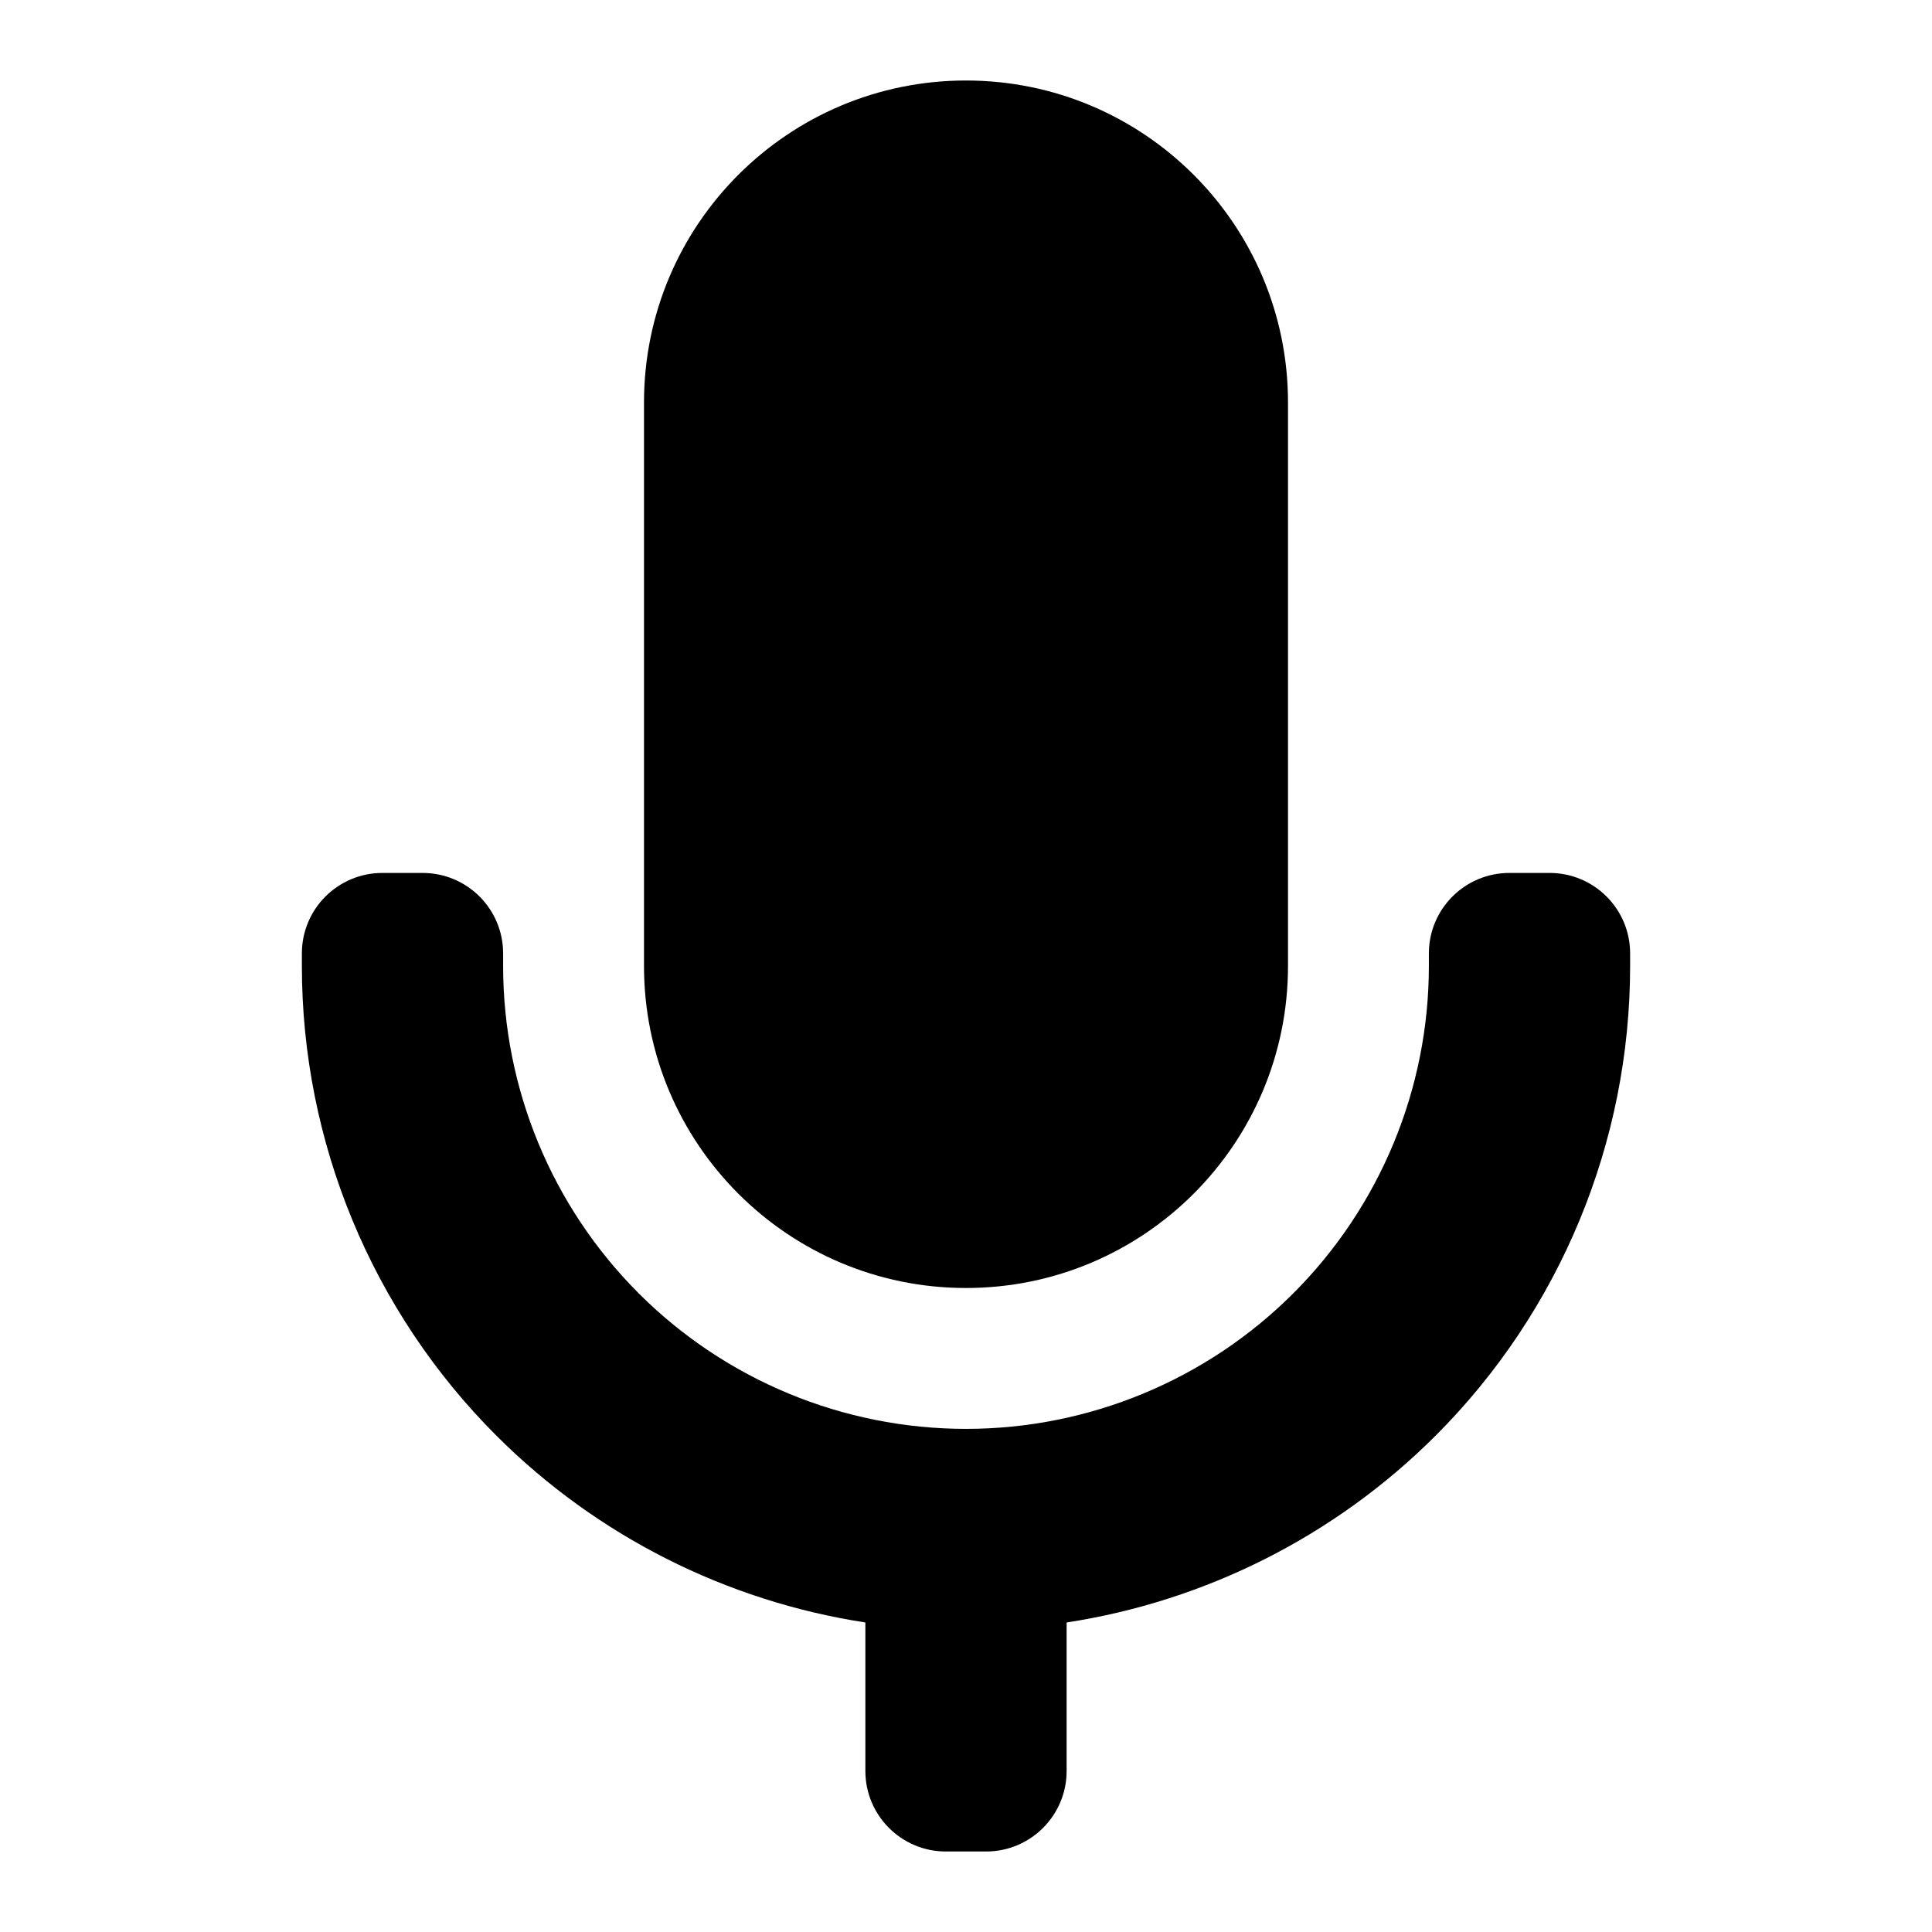
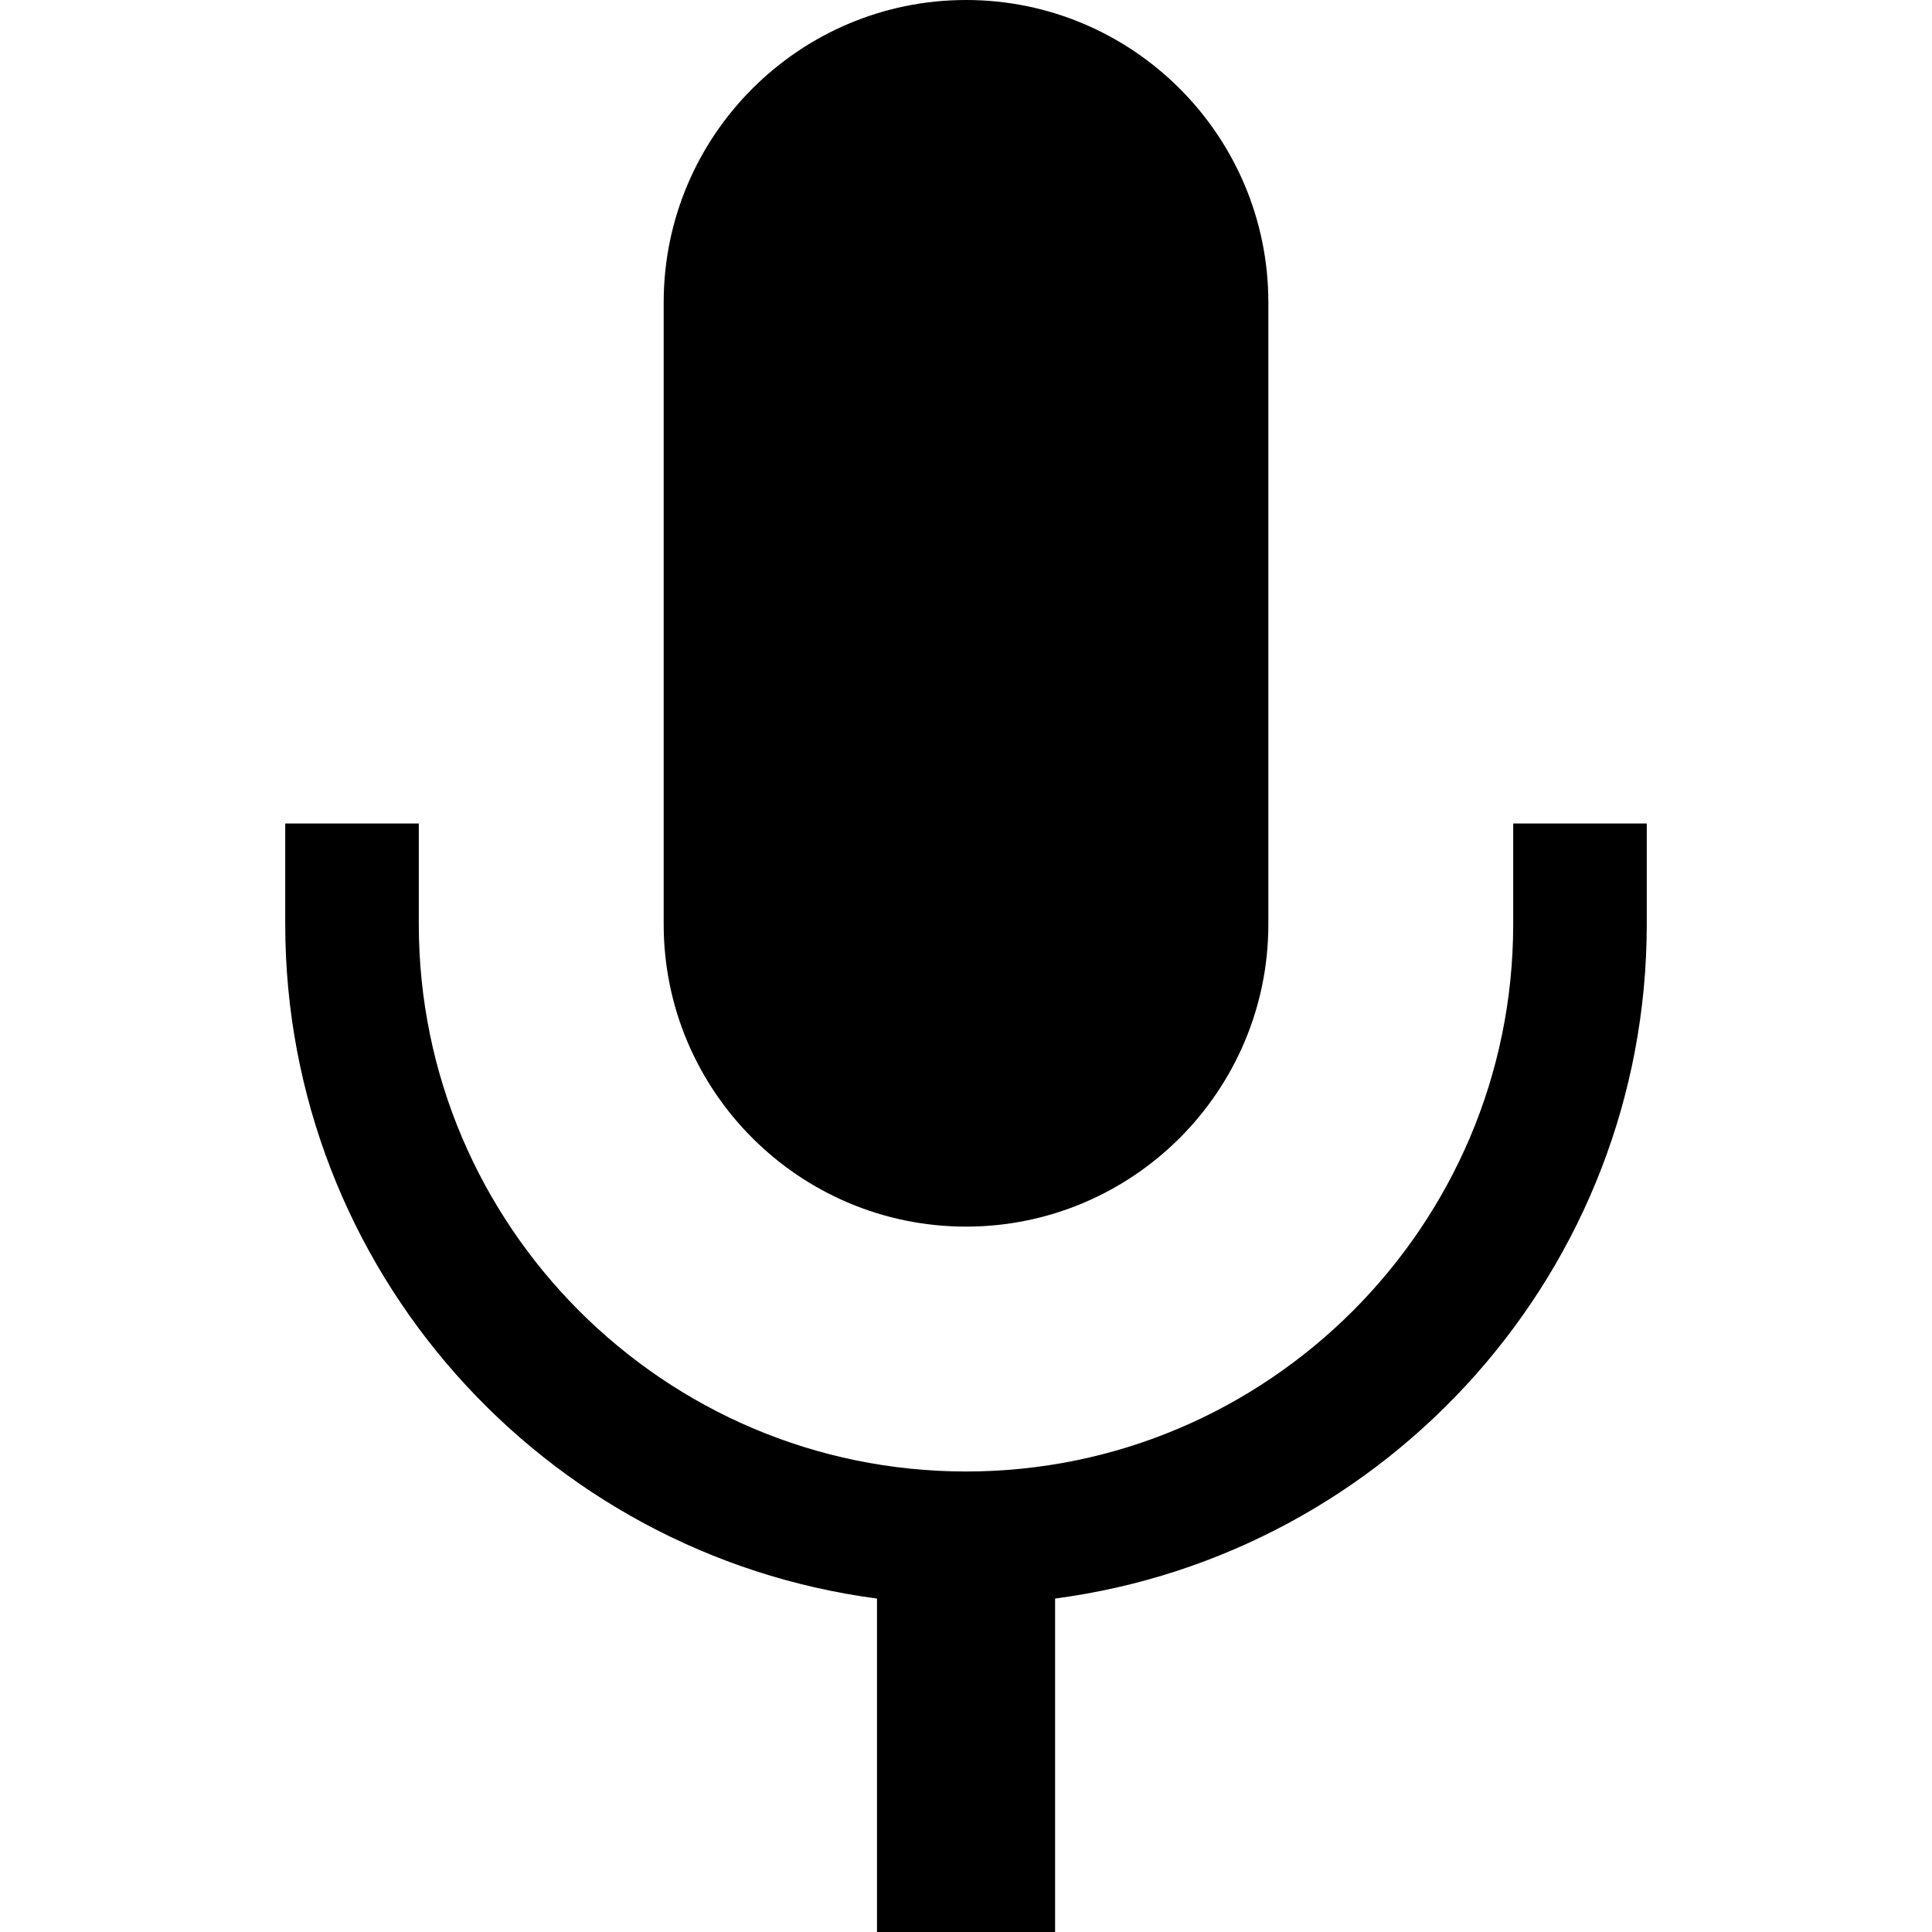
- <svg xmlns="http://www.w3.org/2000/svg" width="800px" height="800px" viewBox="0 0 24 24" fill="none">
-   <path d="M8 5C8 2.791 9.791 1 12 1C14.209 1 16 2.791 16 5V12C16 14.209 14.209 16 12 16C9.791 16 8 14.209 8 12V5Z" fill="#000000" />
-   <path d="M6.25 11.844V12C6.25 13.525 6.856 14.988 7.934 16.066C9.012 17.144 10.475 17.75 12 17.75C13.525 17.75 14.988 17.144 16.066 16.066C17.144 14.988 17.75 13.525 17.75 12V11.844C17.75 11.291 18.198 10.844 18.75 10.844H19.25C19.802 10.844 20.25 11.291 20.25 11.844V12C20.25 14.188 19.381 16.287 17.834 17.834C16.584 19.083 14.975 19.89 13.25 20.155V22C13.25 22.552 12.802 23 12.25 23H11.75C11.198 23 10.75 22.552 10.75 22V20.155C9.025 19.89 7.416 19.083 6.166 17.834C4.619 16.287 3.75 14.188 3.75 12V11.844C3.75 11.291 4.198 10.844 4.75 10.844H5.25C5.802 10.844 6.25 11.291 6.25 11.844Z" fill="#000000" />
+ <svg xmlns="http://www.w3.org/2000/svg" height="800px" width="800px" version="1.1" id="_x32_" viewBox="0 0 512 512" xml:space="preserve">
+   <style type="text/css">
+ 	.st0{fill:#000000;}
+ </style>
+   <g>
+     <path class="st0" d="M401.013,218.24v26.71c-0.012,40.006-16.224,76.154-42.518,102.482c-26.33,26.294-62.477,42.518-102.484,42.53   c-40.018-0.012-76.165-16.236-102.494-42.53c-26.295-26.329-42.519-62.476-42.53-102.482v-26.71H75.589v26.71   c0.034,91.502,68.445,167.044,156.824,178.682V512h47.197v-88.368c88.368-11.638,156.766-87.18,156.802-178.682v-26.71H401.013z" />
+     <path class="st0" d="M256.011,325.067c44.201-0.012,80.106-35.928,80.117-80.117V80.129C336.118,35.928,300.212,0.012,256.011,0   c-44.201,0.012-80.117,35.928-80.129,80.129V244.95C175.894,289.139,211.81,325.055,256.011,325.067z" />
+   </g>
</svg>
